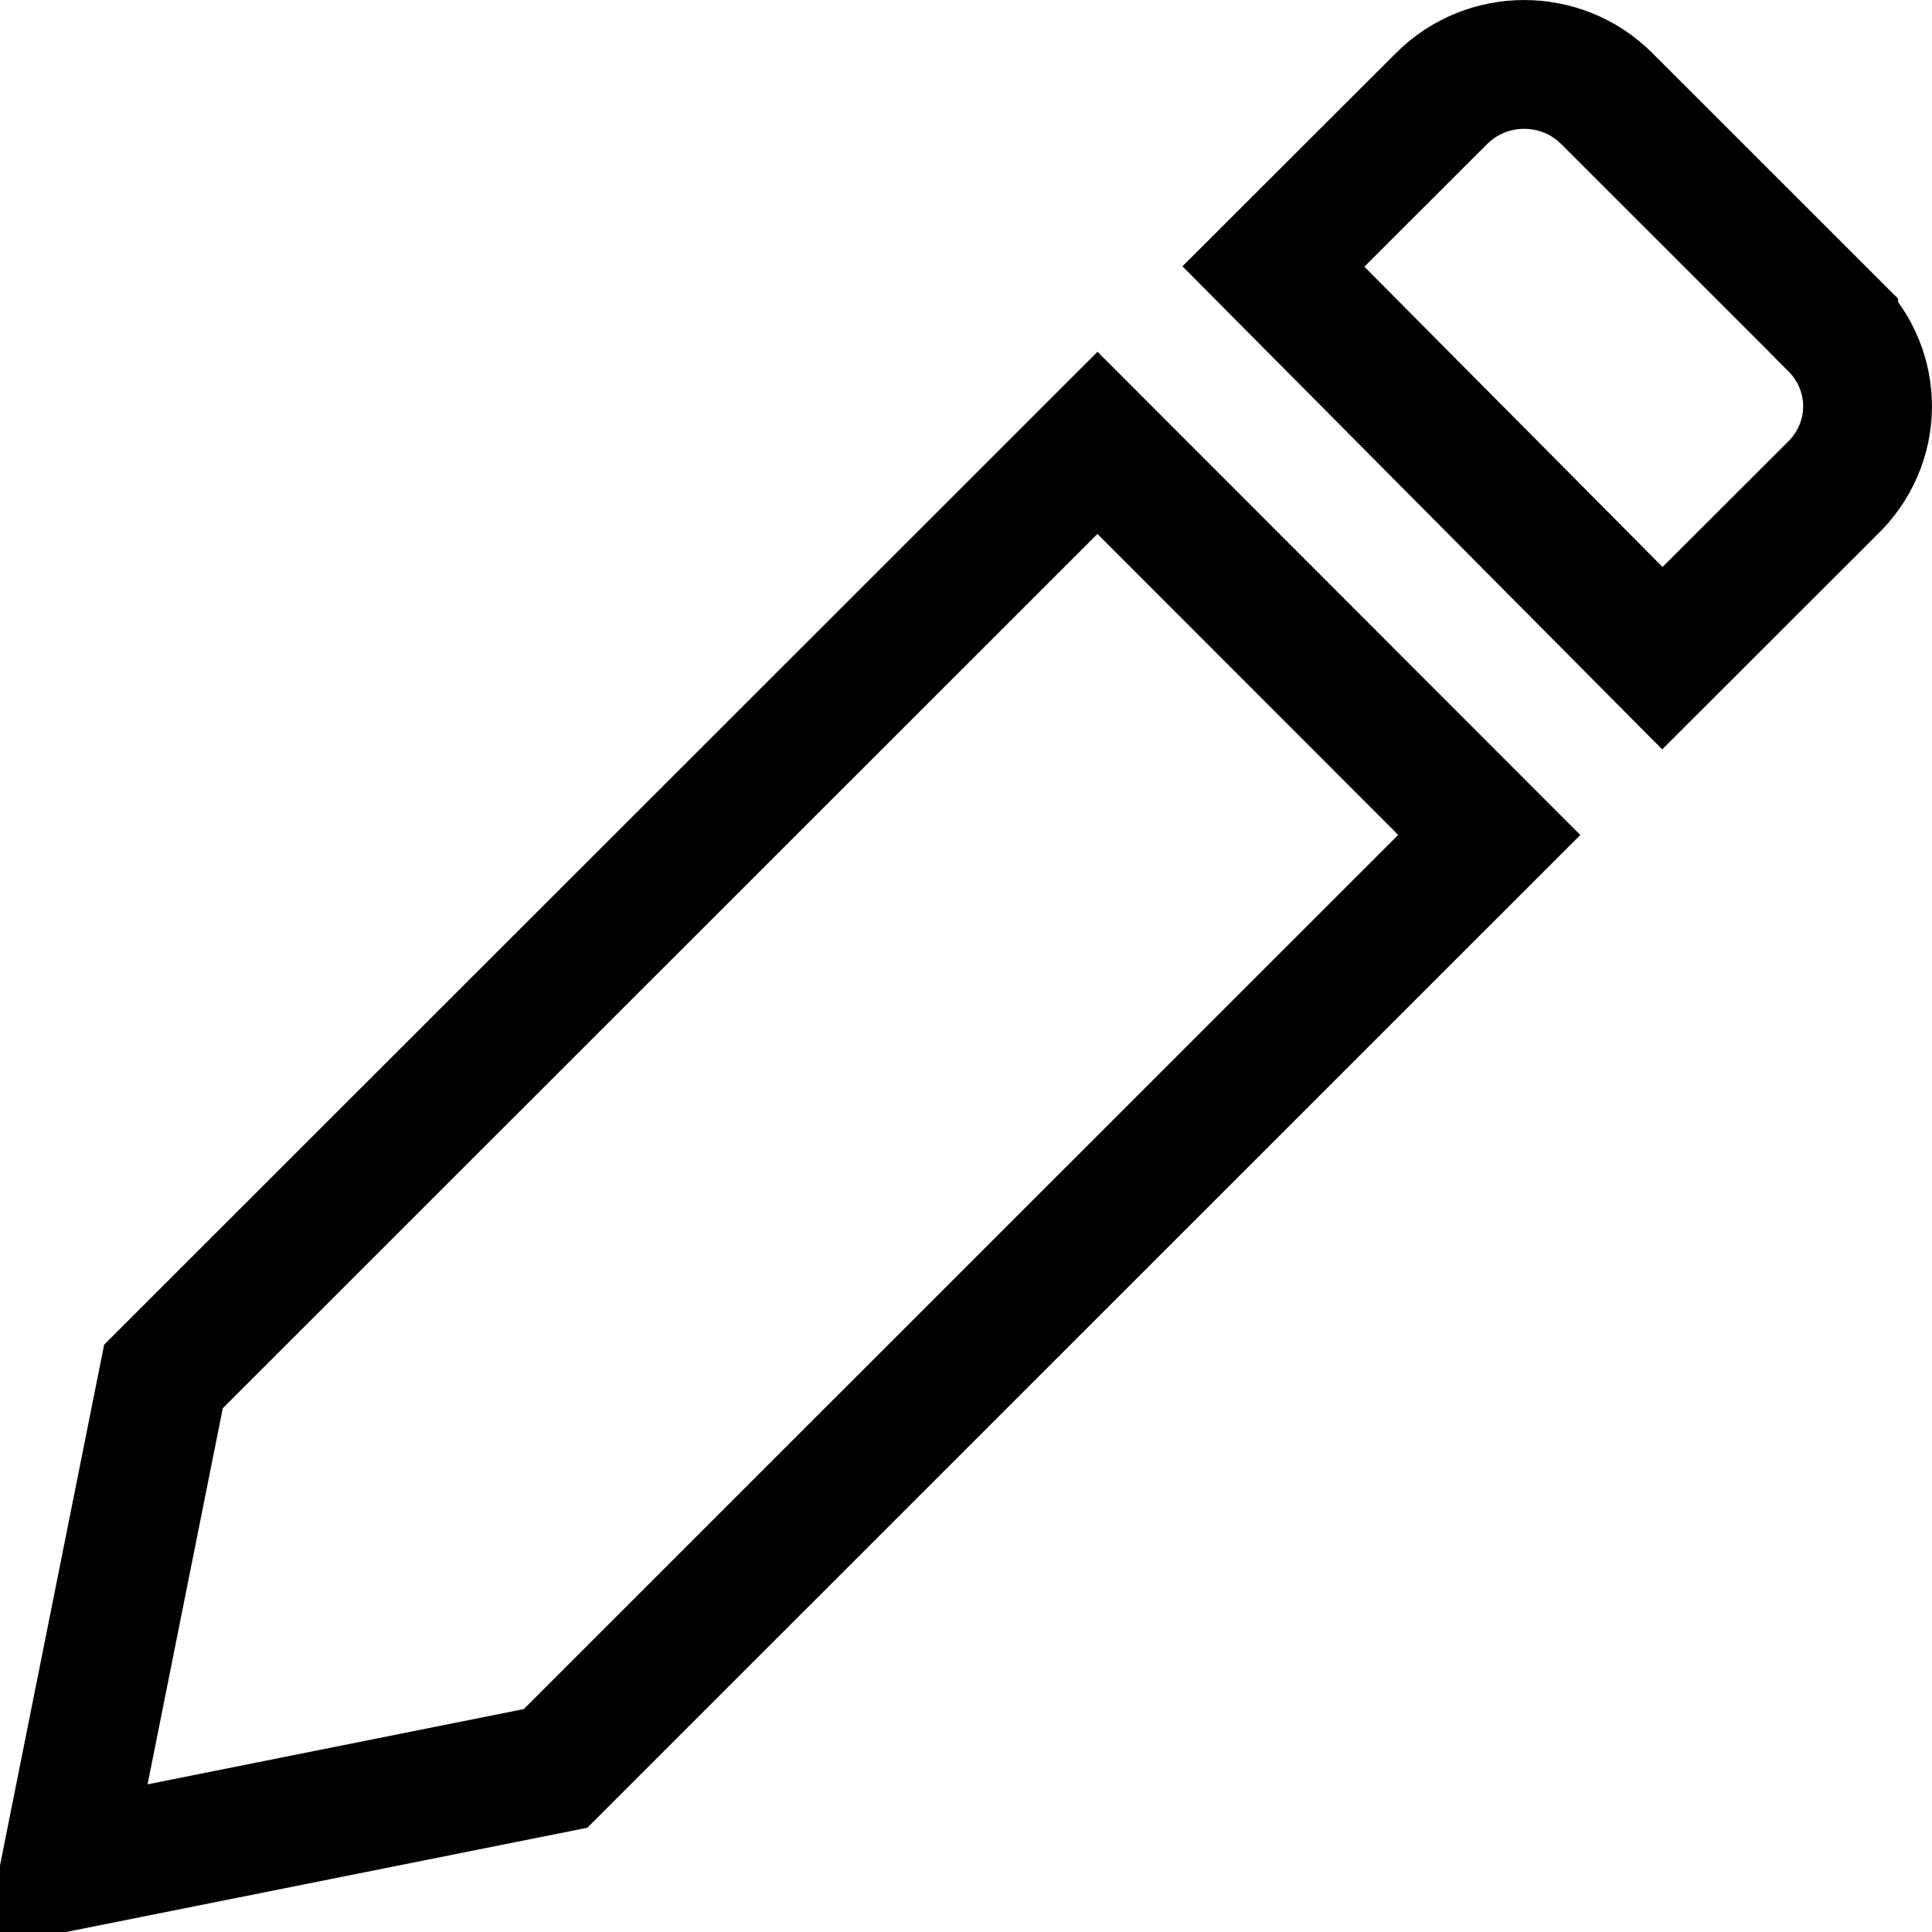
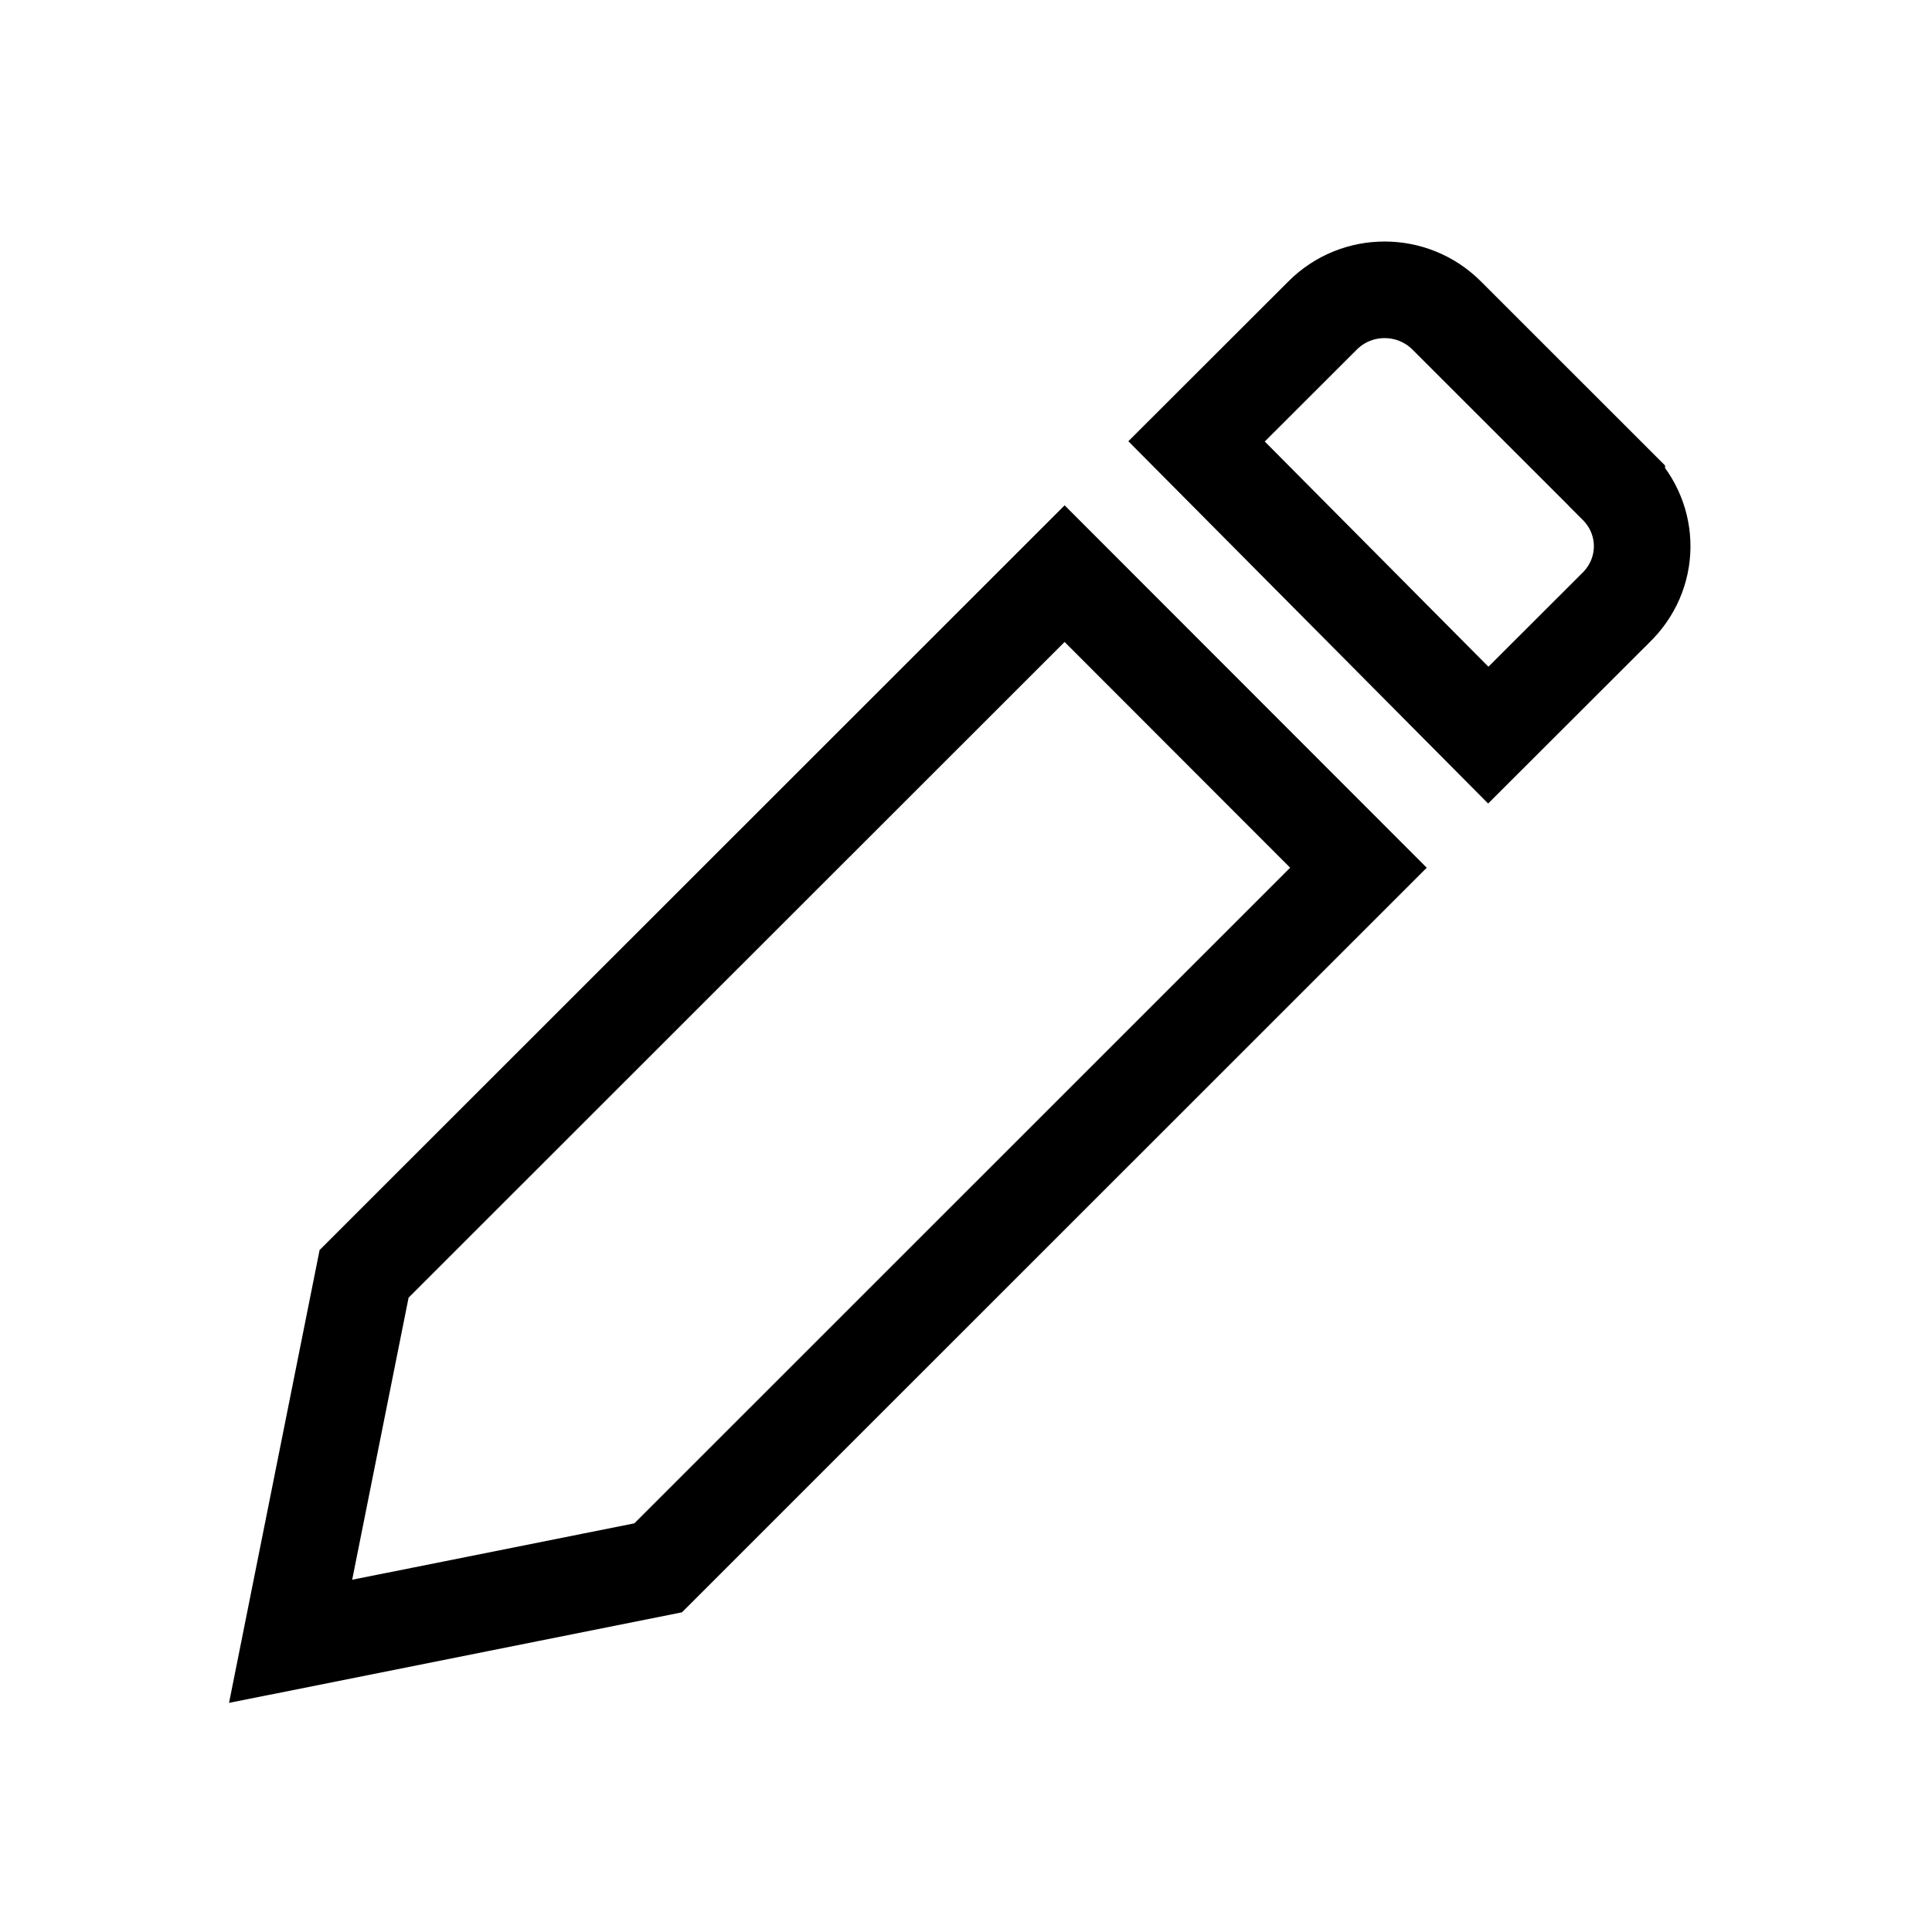
- <svg xmlns="http://www.w3.org/2000/svg" width="24" height="24" viewBox="0 0 18 18" fill="none">
-   <path id="Vector" d="M13.875 7.779L5.176 16.476L0.61 17.389L1.523 12.824L10.225 4.126L13.875 7.779ZM13.43 0.919C13.854 0.494 14.546 0.494 14.971 0.919L17.084 3.031V3.032C17.508 3.455 17.509 4.135 17.062 4.56L17.052 4.57L15.488 6.132L11.864 2.483L13.43 0.919Z" stroke="currentColor" stroke-width="1.2" />
+ <svg xmlns="http://www.w3.org/2000/svg" width="24" height="24" viewBox="0 0 24 24" fill="none">
+   <g transform="translate(3 3)">
+     <path id="Vector" d="M13.875 7.779L5.176 16.476L0.61 17.389L1.523 12.824L10.225 4.126L13.875 7.779ZM13.43 0.919C13.854 0.494 14.546 0.494 14.971 0.919L17.084 3.031V3.032C17.508 3.455 17.509 4.135 17.062 4.56L17.052 4.57L15.488 6.132L11.864 2.483L13.43 0.919Z" stroke="currentColor" stroke-width="1.2" />
+   </g>
</svg>
